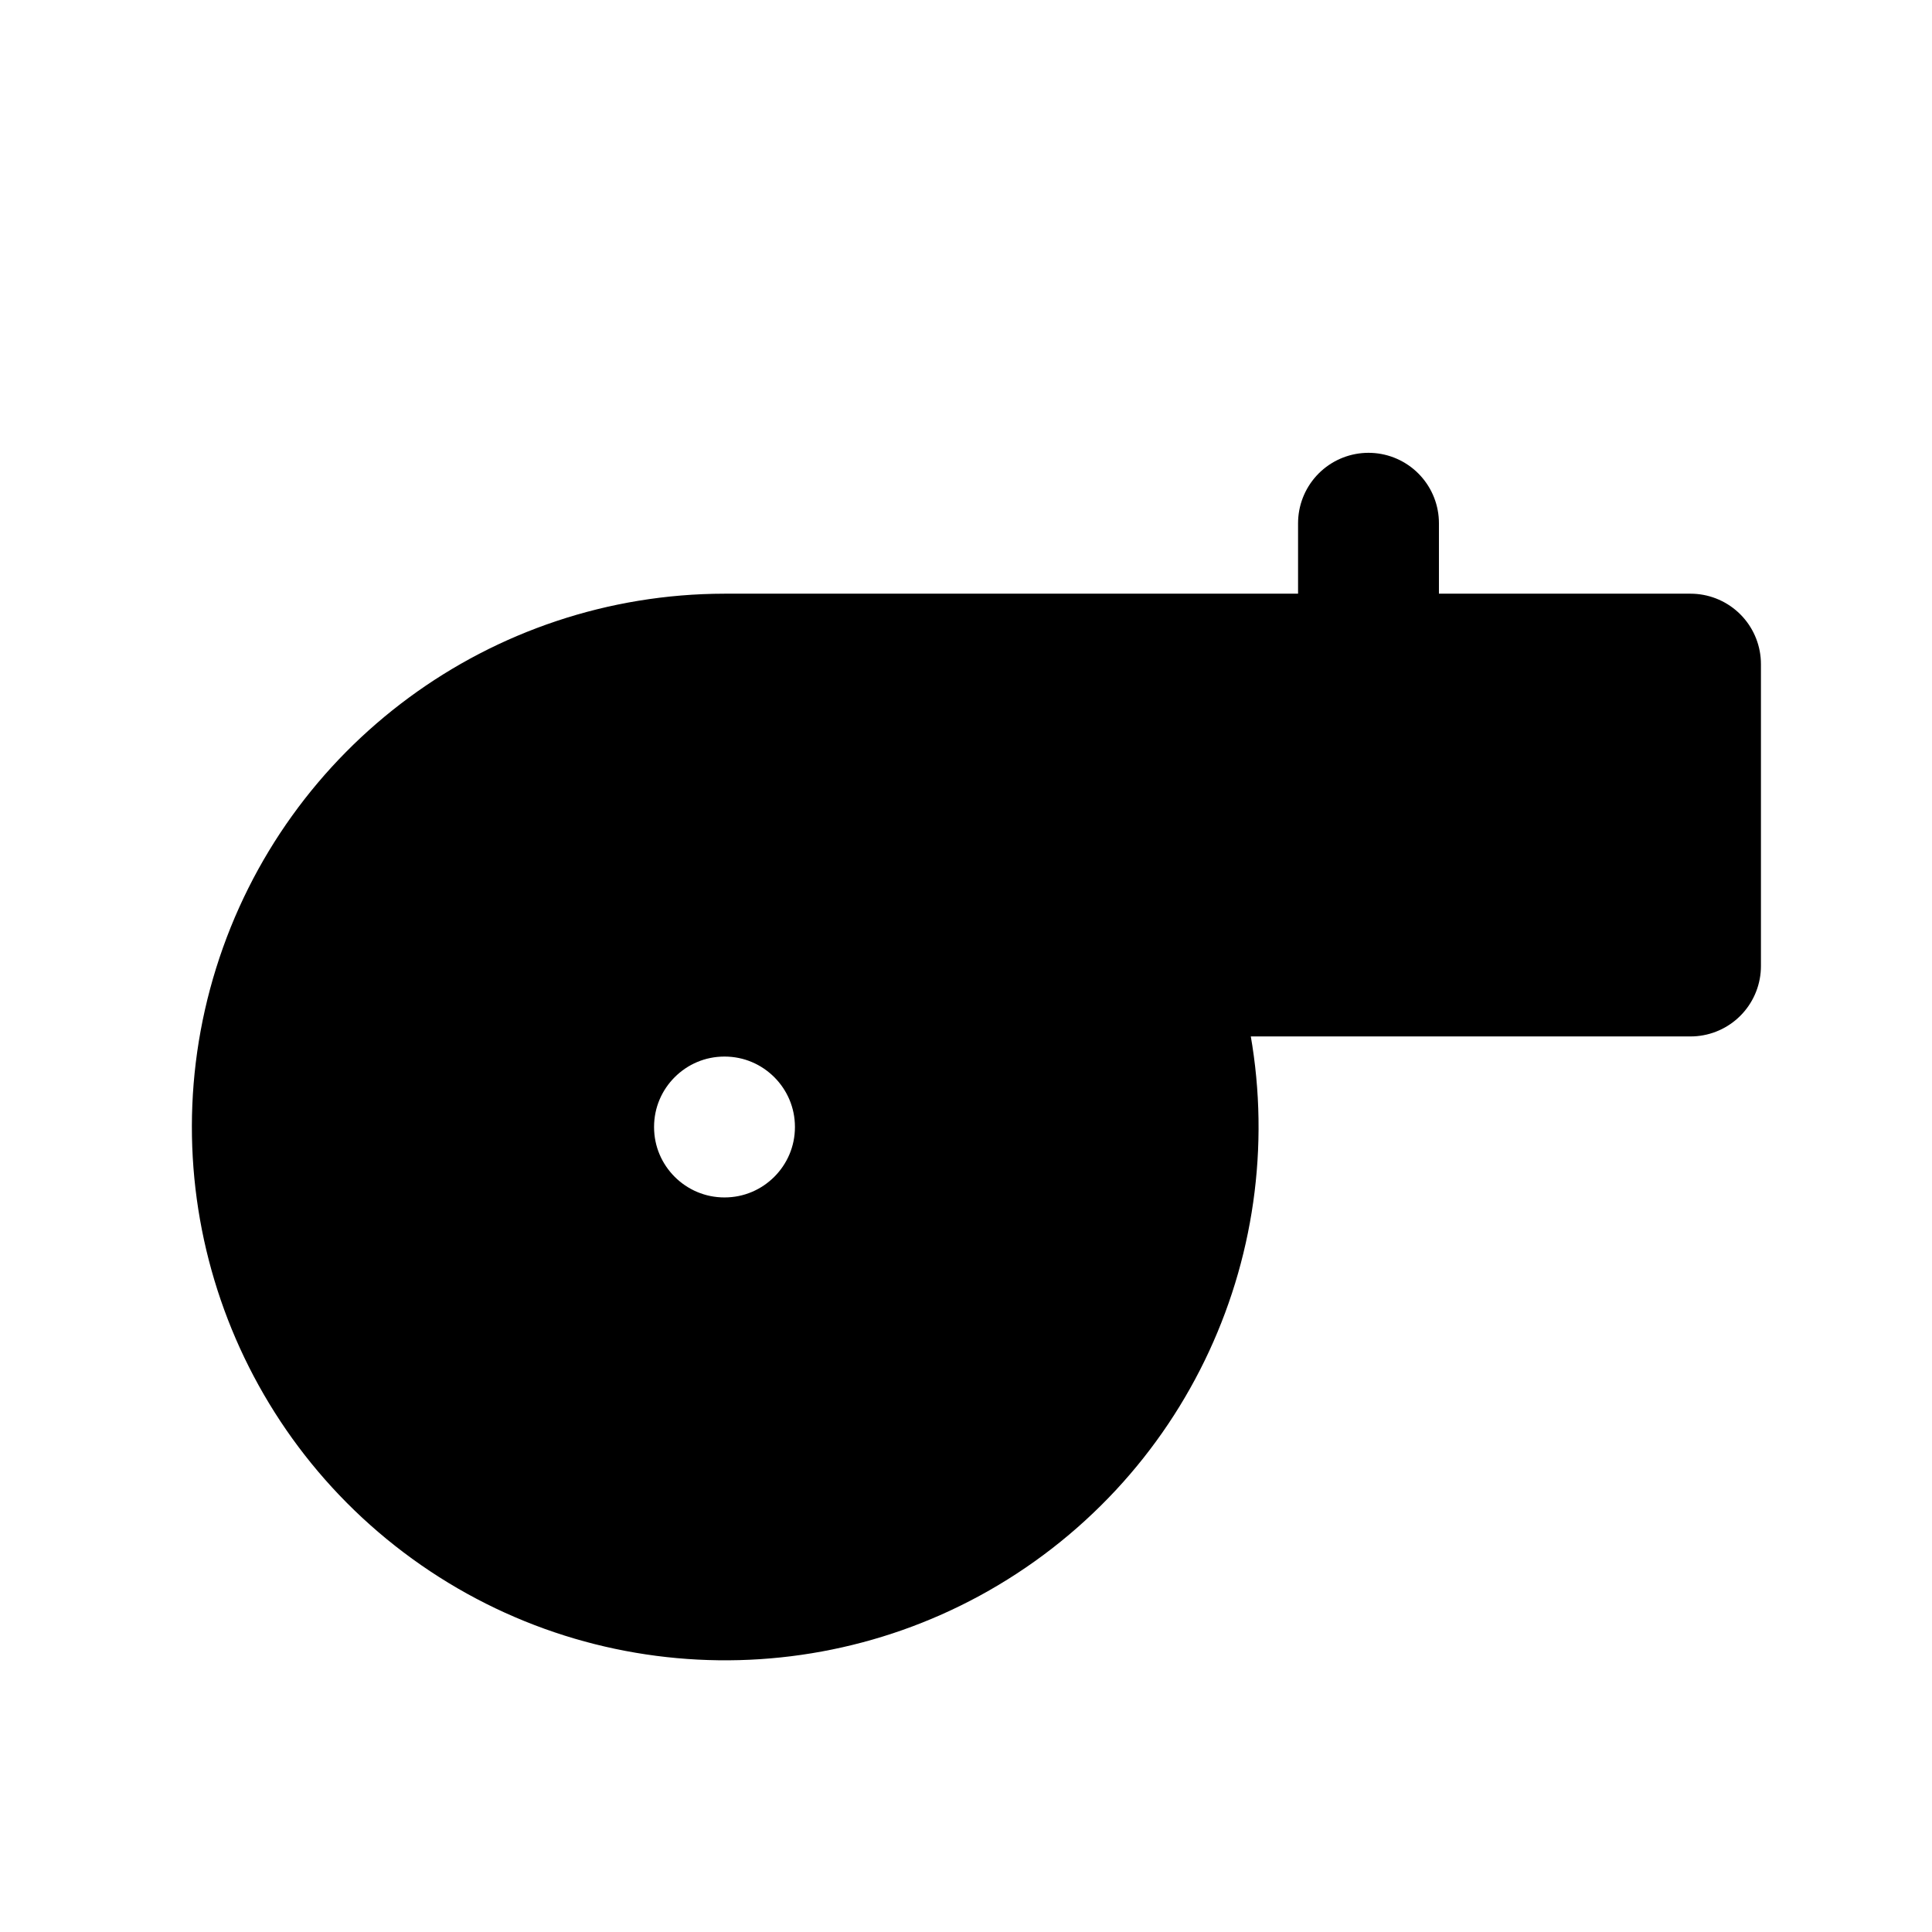
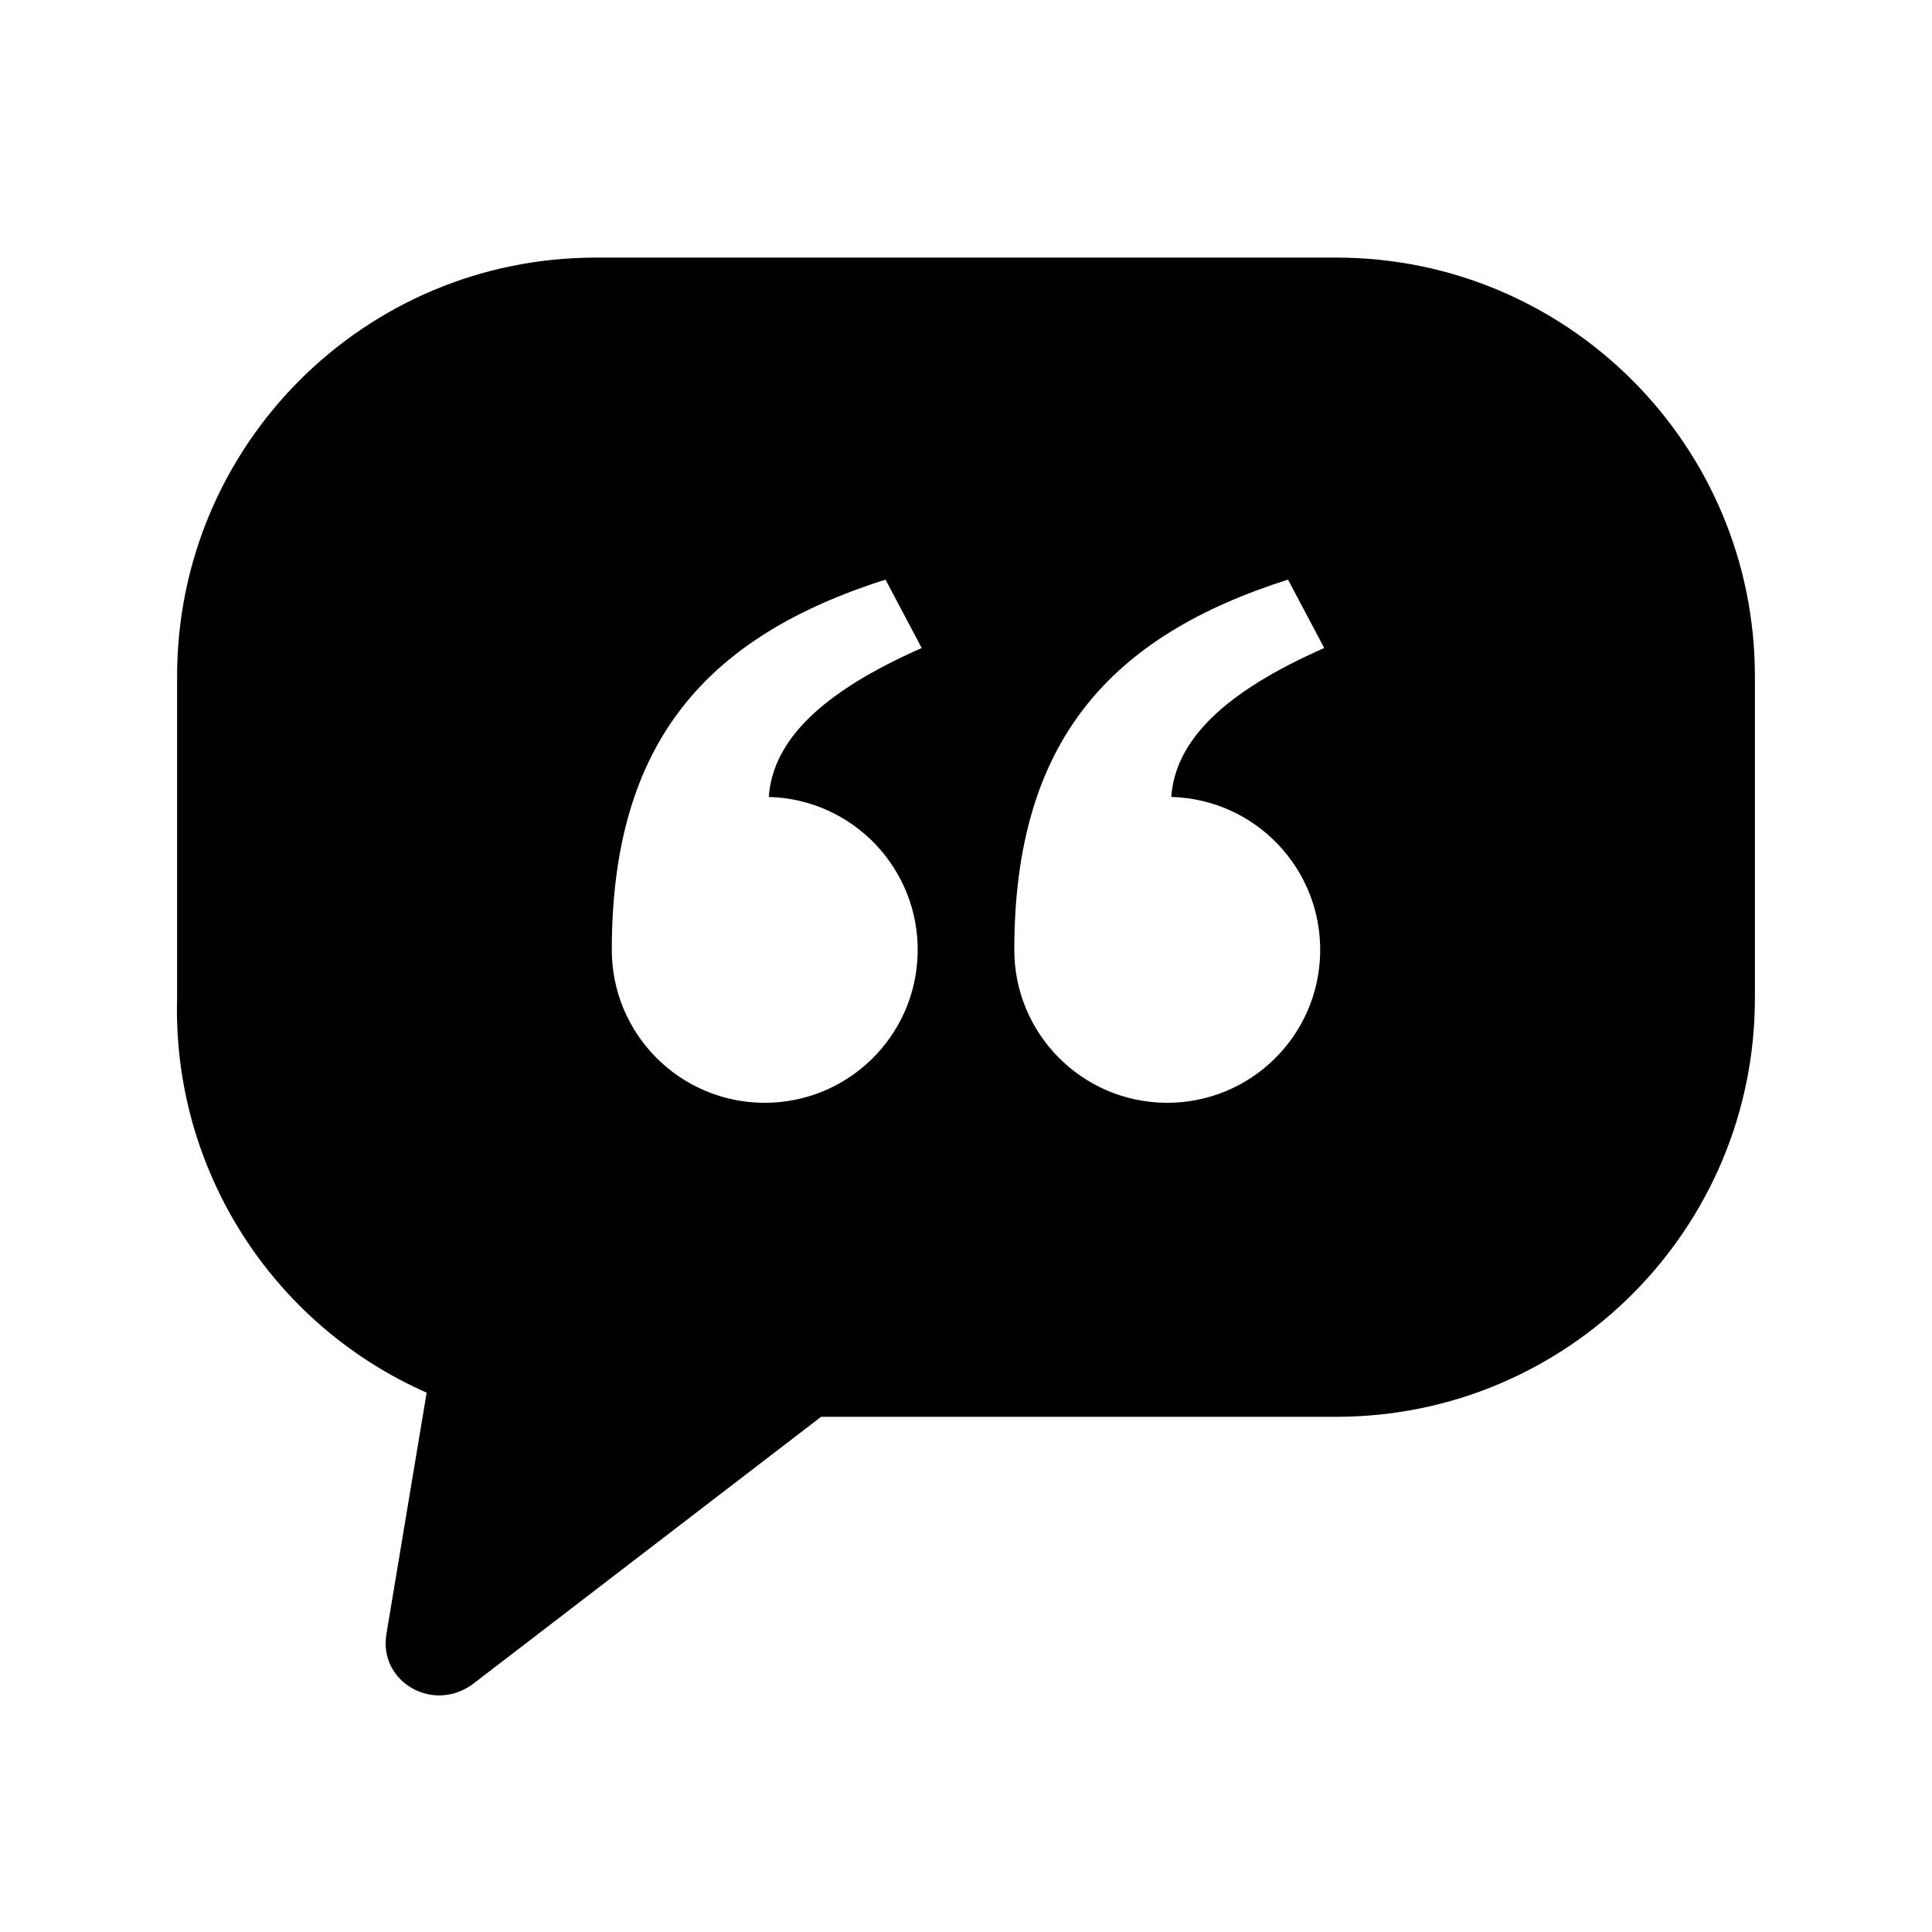
- <svg xmlns="http://www.w3.org/2000/svg" width="24" height="24" viewBox="0 0 24 24" fill="none" stroke="#000" stroke-width="1.75" stroke-linecap="round" stroke-linejoin="round">
-   <path fill="#000" fill-rule="evenodd" d="M9 8.25h12v3.75h-6.6A5.75 5.75 0 1 1 9 8.25Z M10.75 14a1.75 1.75 0 1 0-3.5 0a1.75 1.75 0 1 0 3.5 0Z" />
-   <path d="M17 8.25V6.5" />
+ <svg xmlns="http://www.w3.org/2000/svg" width="24" height="24" viewBox="0 0 24 24" fill="#000">
+   <path fill-rule="evenodd" d="M7.4 3.2H16.6A5.2 5.2 0 0 1 21.8 8.4V12.4A5.2 5.2 0 0 1 16.6 17.6H10.2L5.9 20.9C5.4 21.3 4.7 20.9 4.8 20.3L5.3 17.3A5.2 5.2 0 0 1 2.2 12.4V8.4A5.2 5.2 0 0 1 7.4 3.2ZM7.6 11.8C7.6 9.2 8.8 7.9 11 7.2L11.45 8.05C10.2 8.6 9.6 9.2 9.55 9.9A1.9 1.9 0 1 1 7.6 11.8ZM12.6 11.8C12.6 9.2 13.8 7.9 16 7.2L16.45 8.05C15.2 8.6 14.6 9.2 14.55 9.9A1.9 1.9 0 1 1 12.6 11.8Z" />
</svg>
